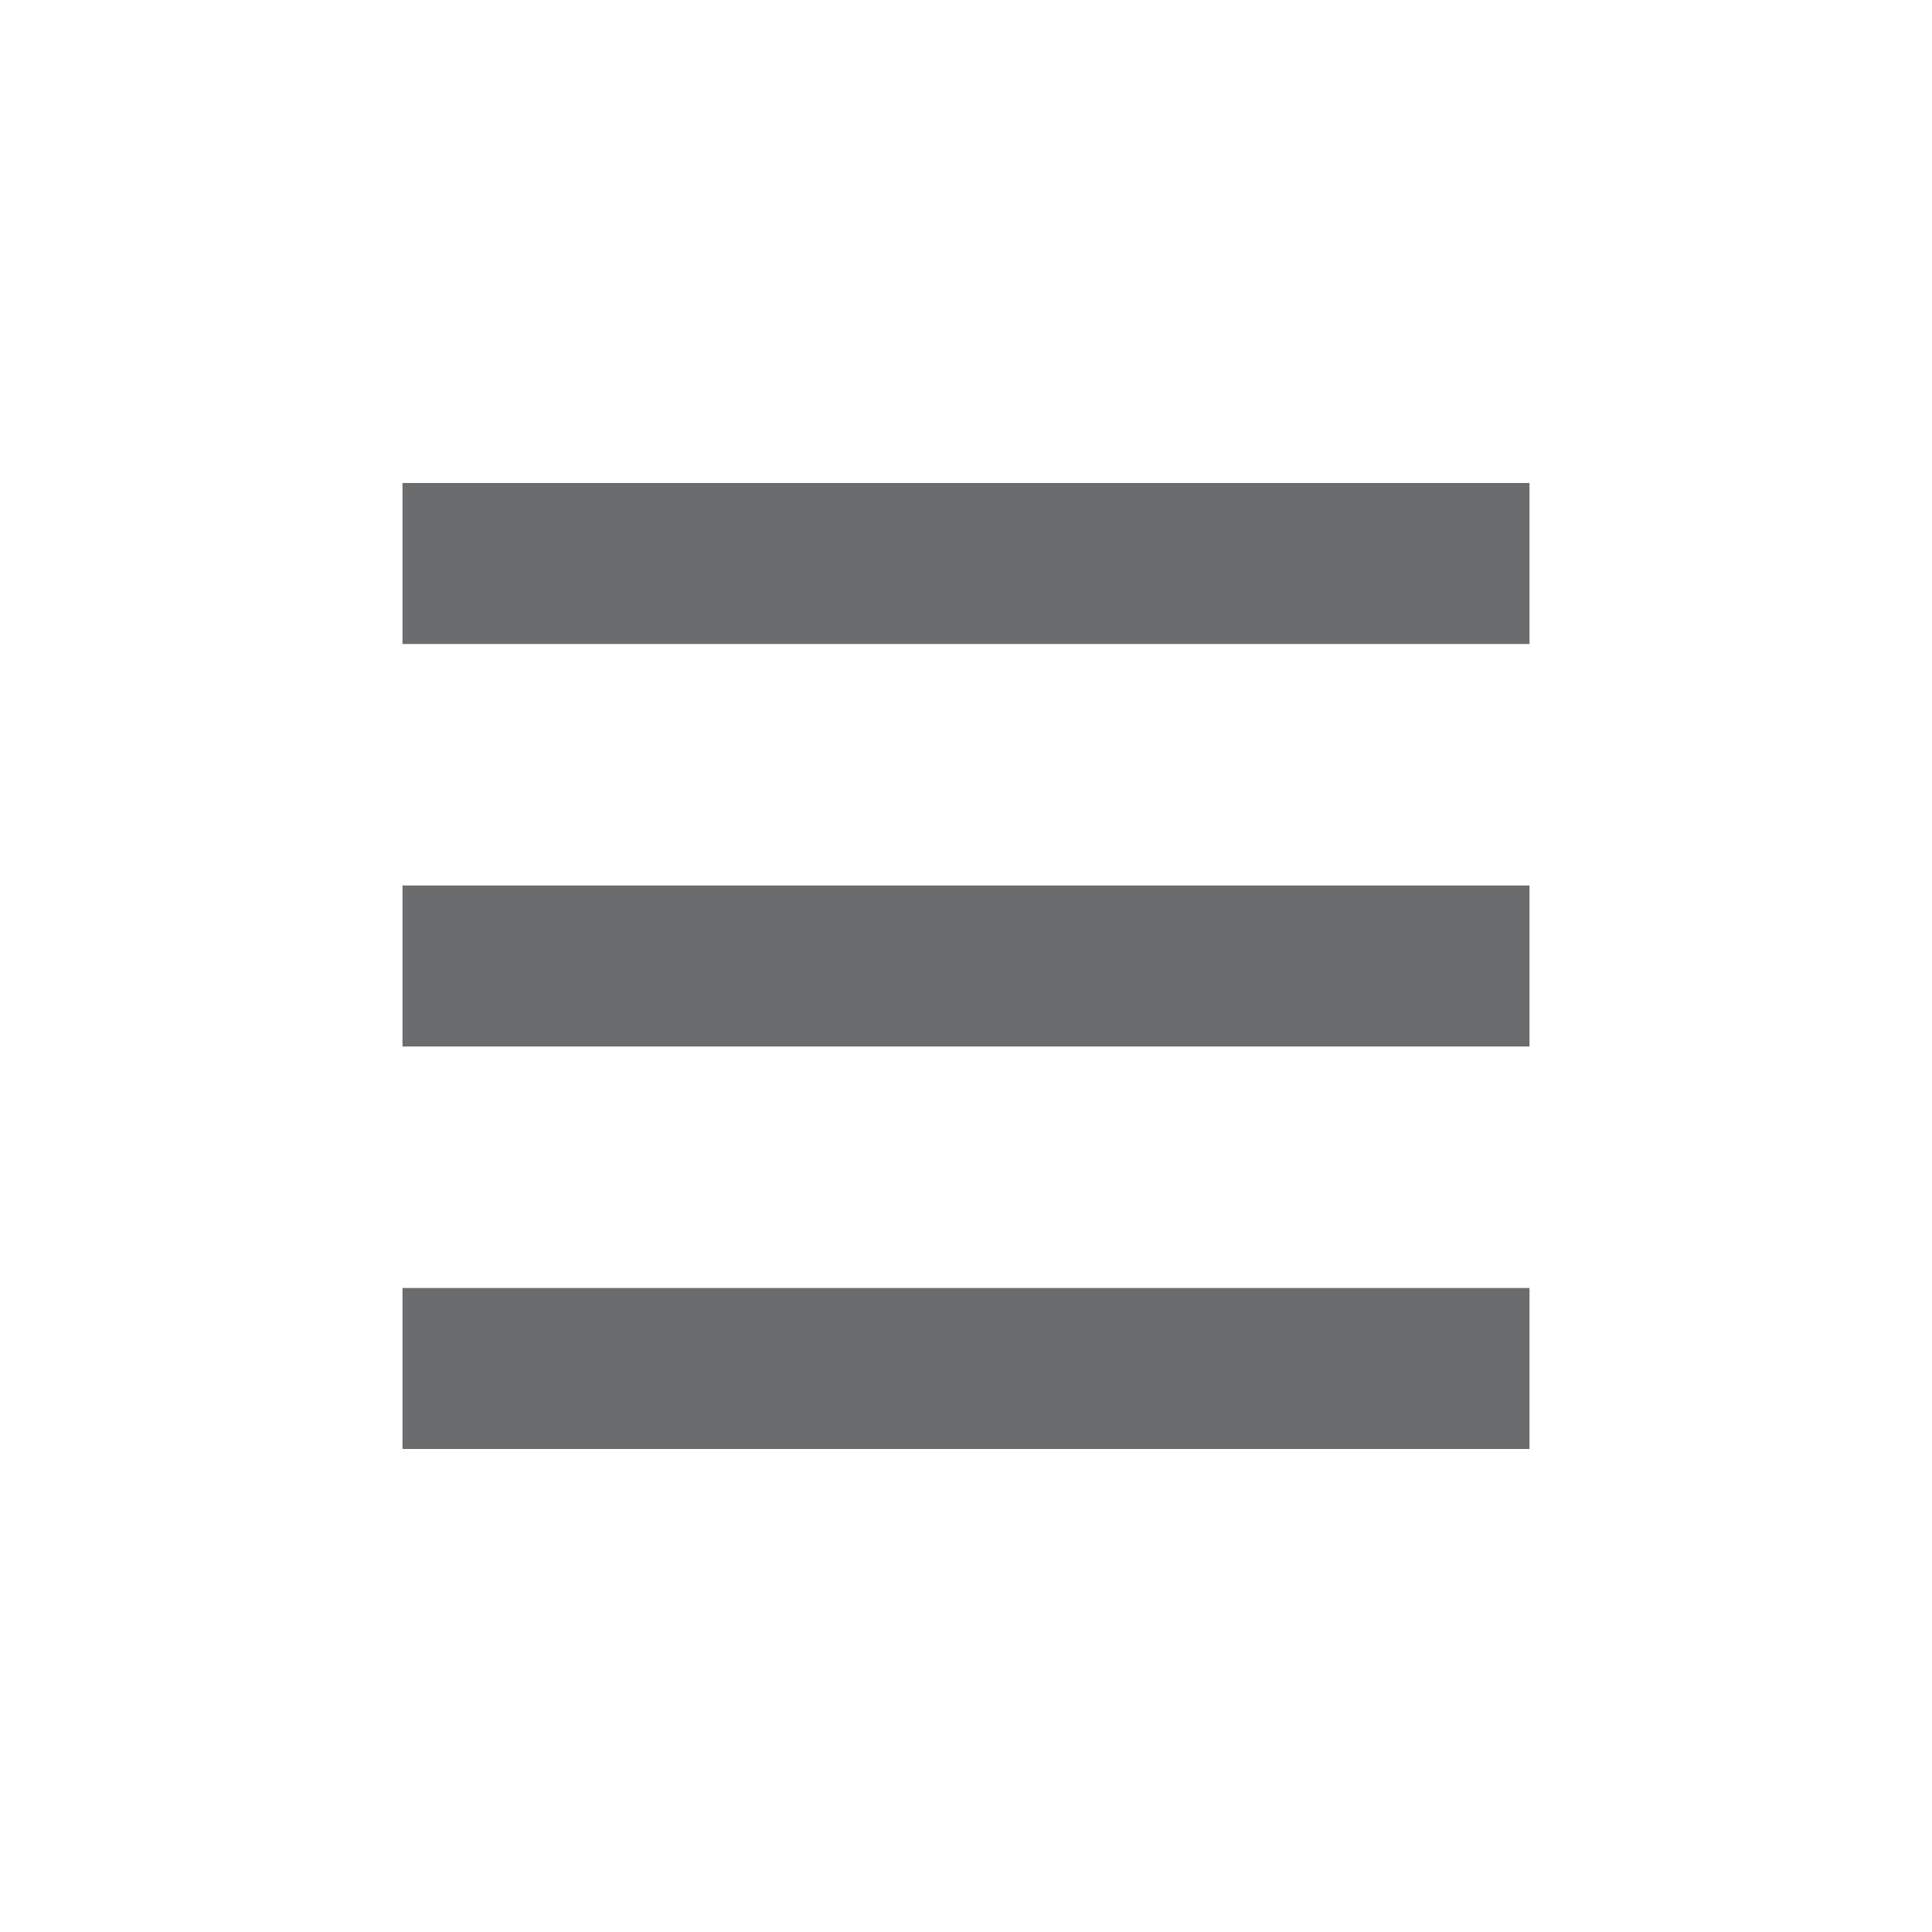
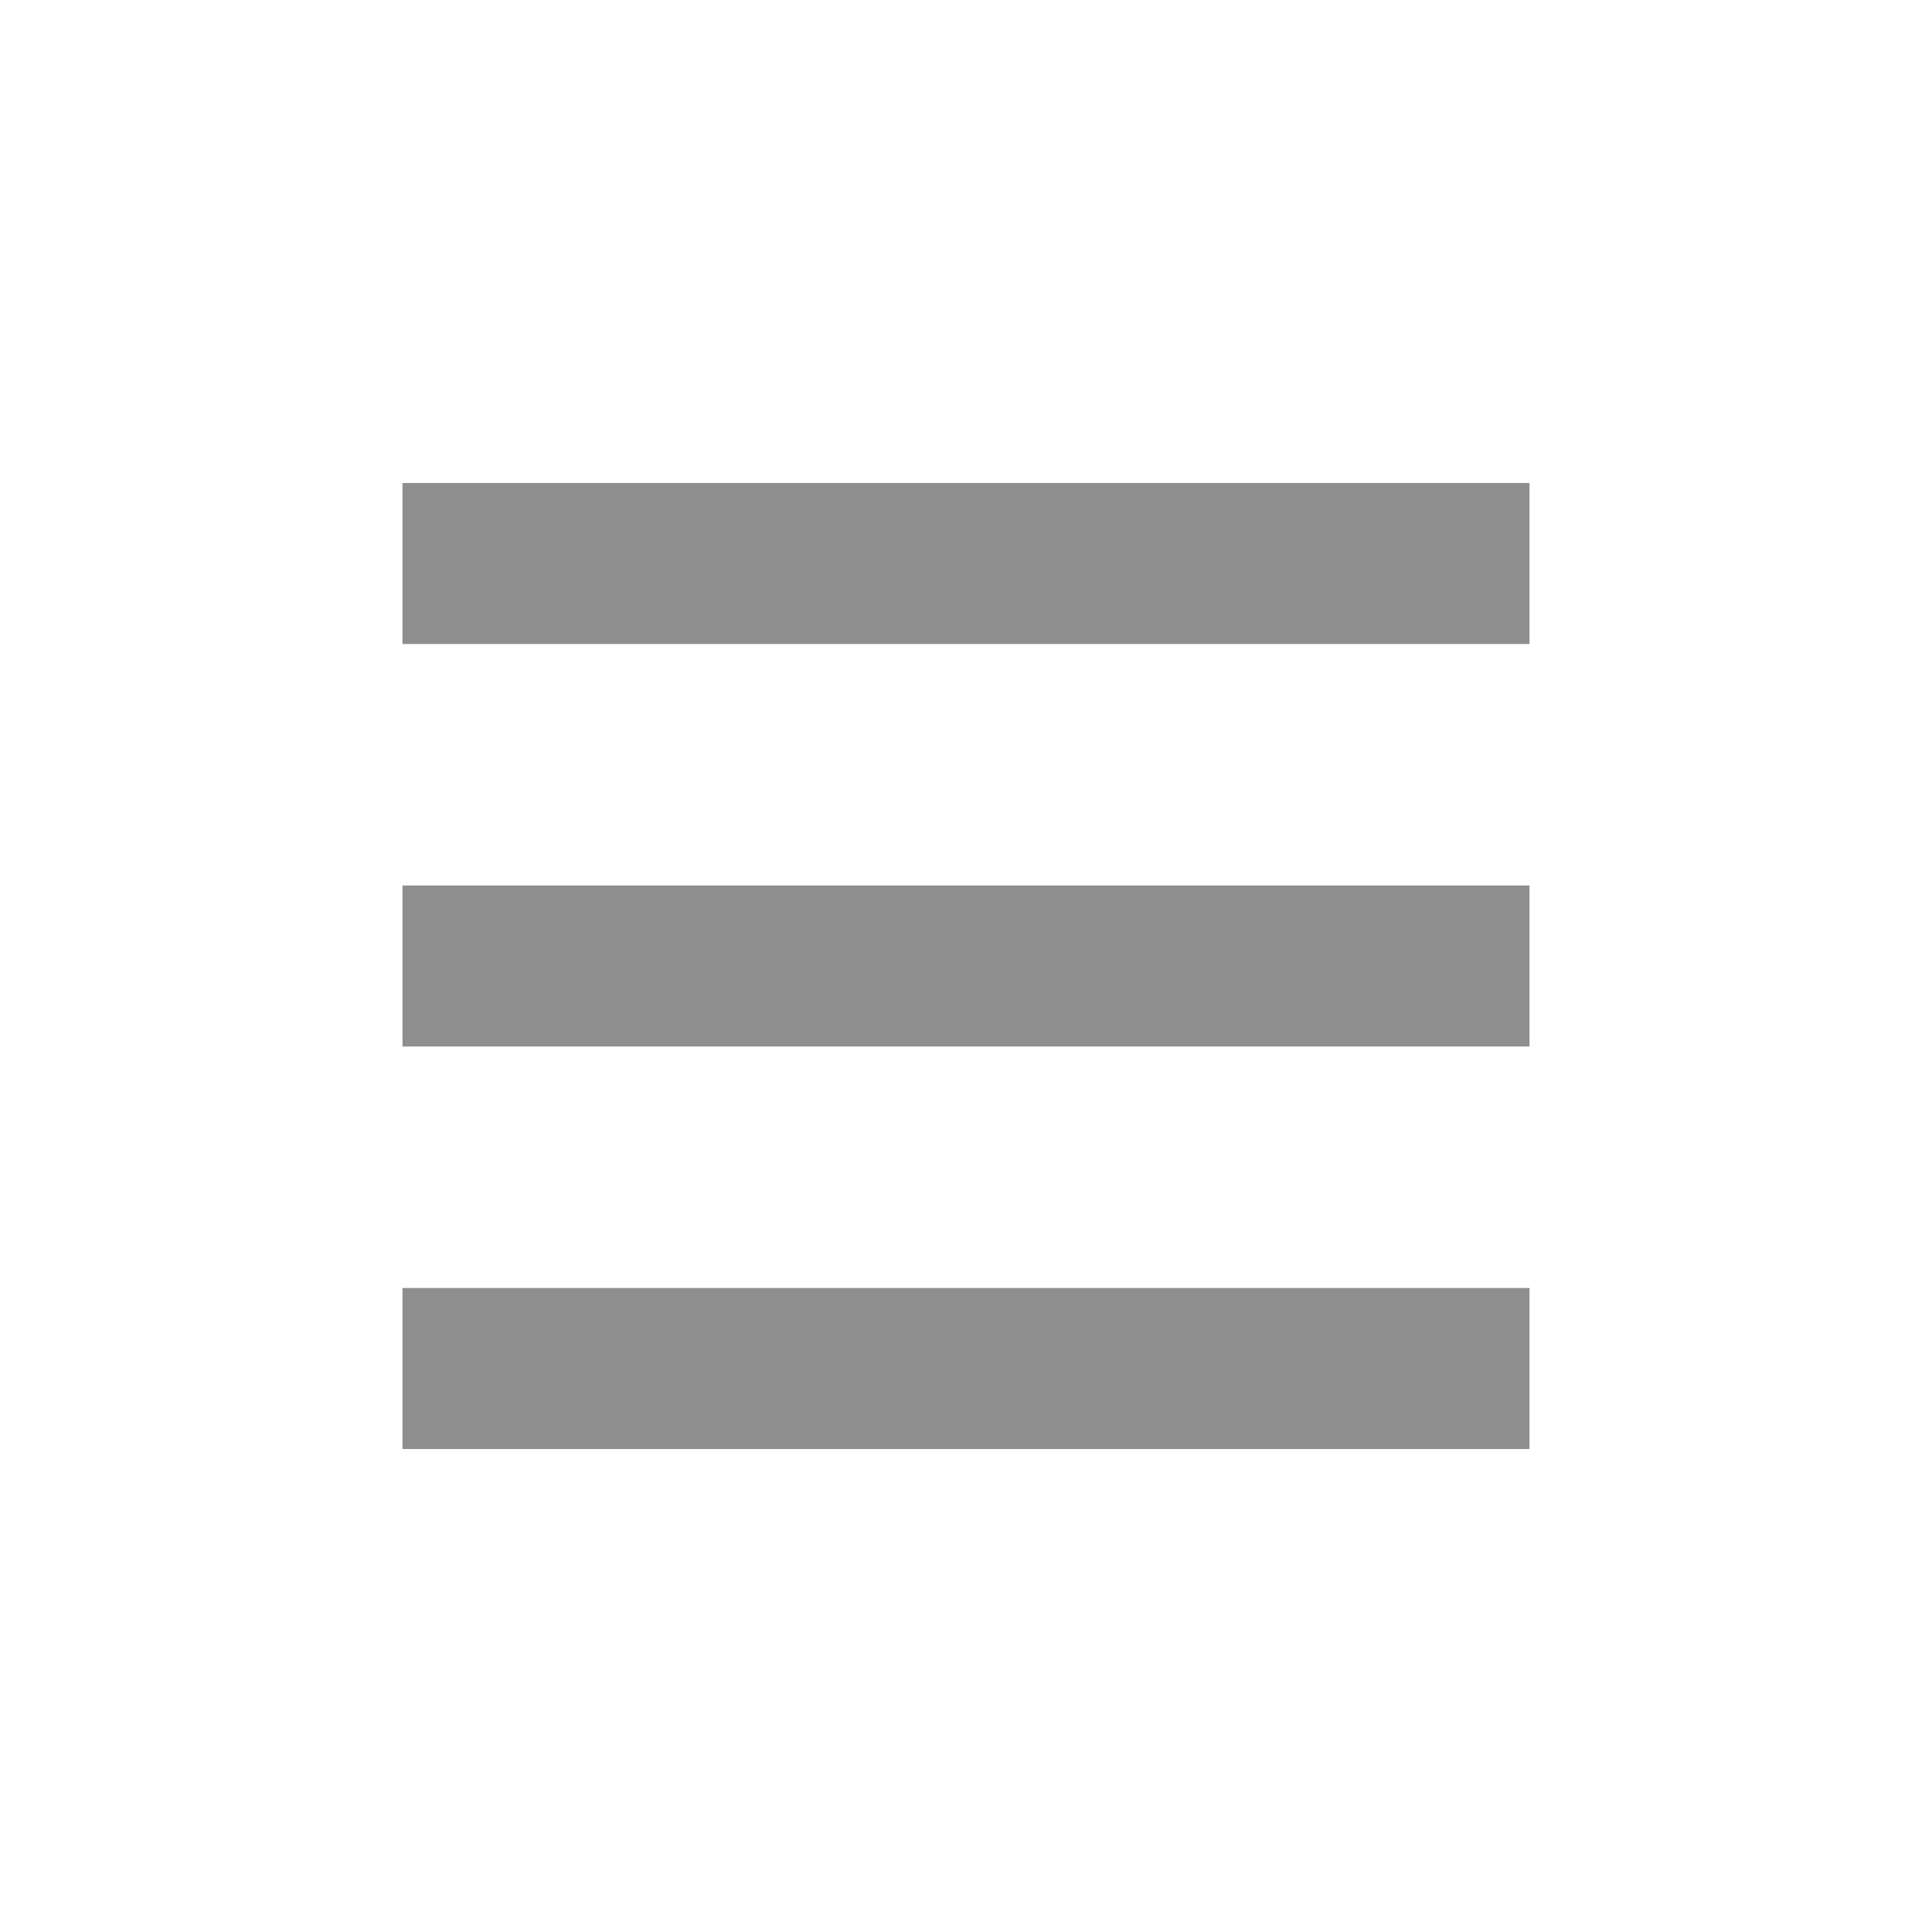
<svg xmlns="http://www.w3.org/2000/svg" width="24" height="24" viewBox="0 0 24 24" fill="none">
-   <path d="M5 16H19V18H5V16Z" fill="#6A6C6E" />
-   <path d="M5 11H19V13H5V11Z" fill="#6A6C6E" />
-   <path d="M5 6H19V8H5V6Z" fill="#6A6C6E" />
+   <path d="M5 16H19V18H5V16Z" fill="#8E8E8E" />
+   <path d="M5 11H19V13H5V11Z" fill="#8E8E8E" />
+   <path d="M5 6H19V8H5V6Z" fill="#8E8E8E" />
</svg>
